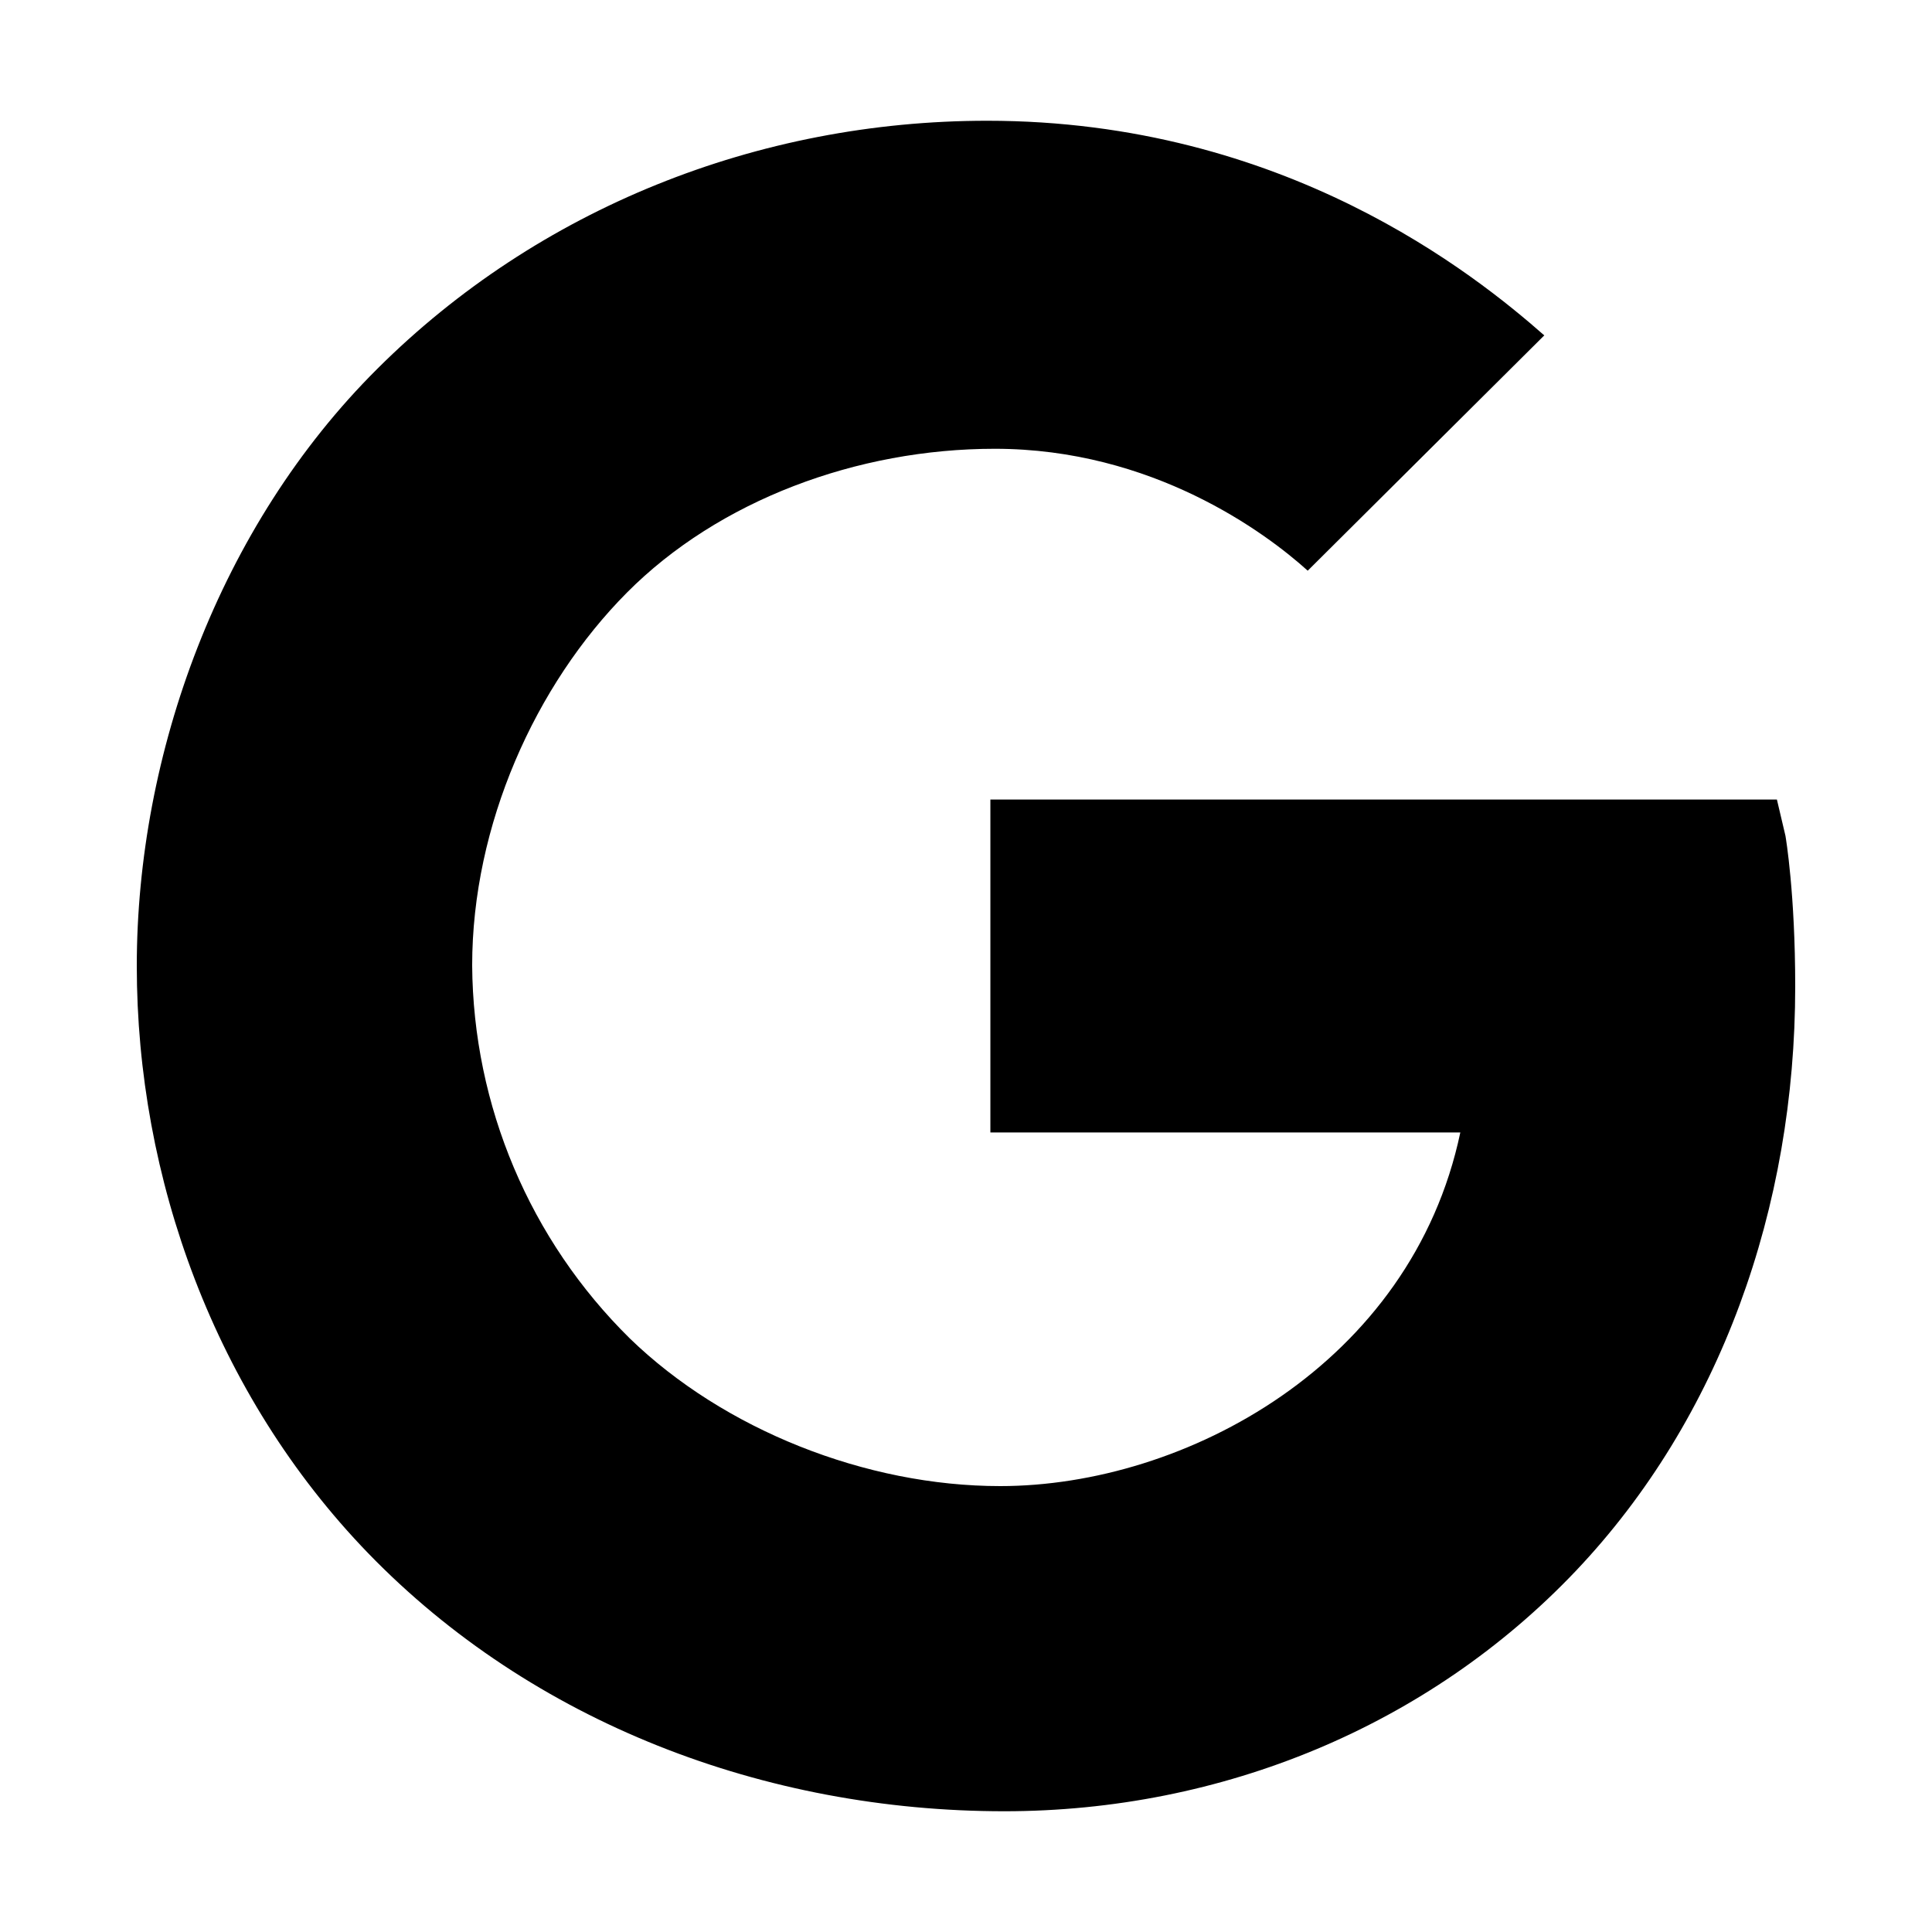
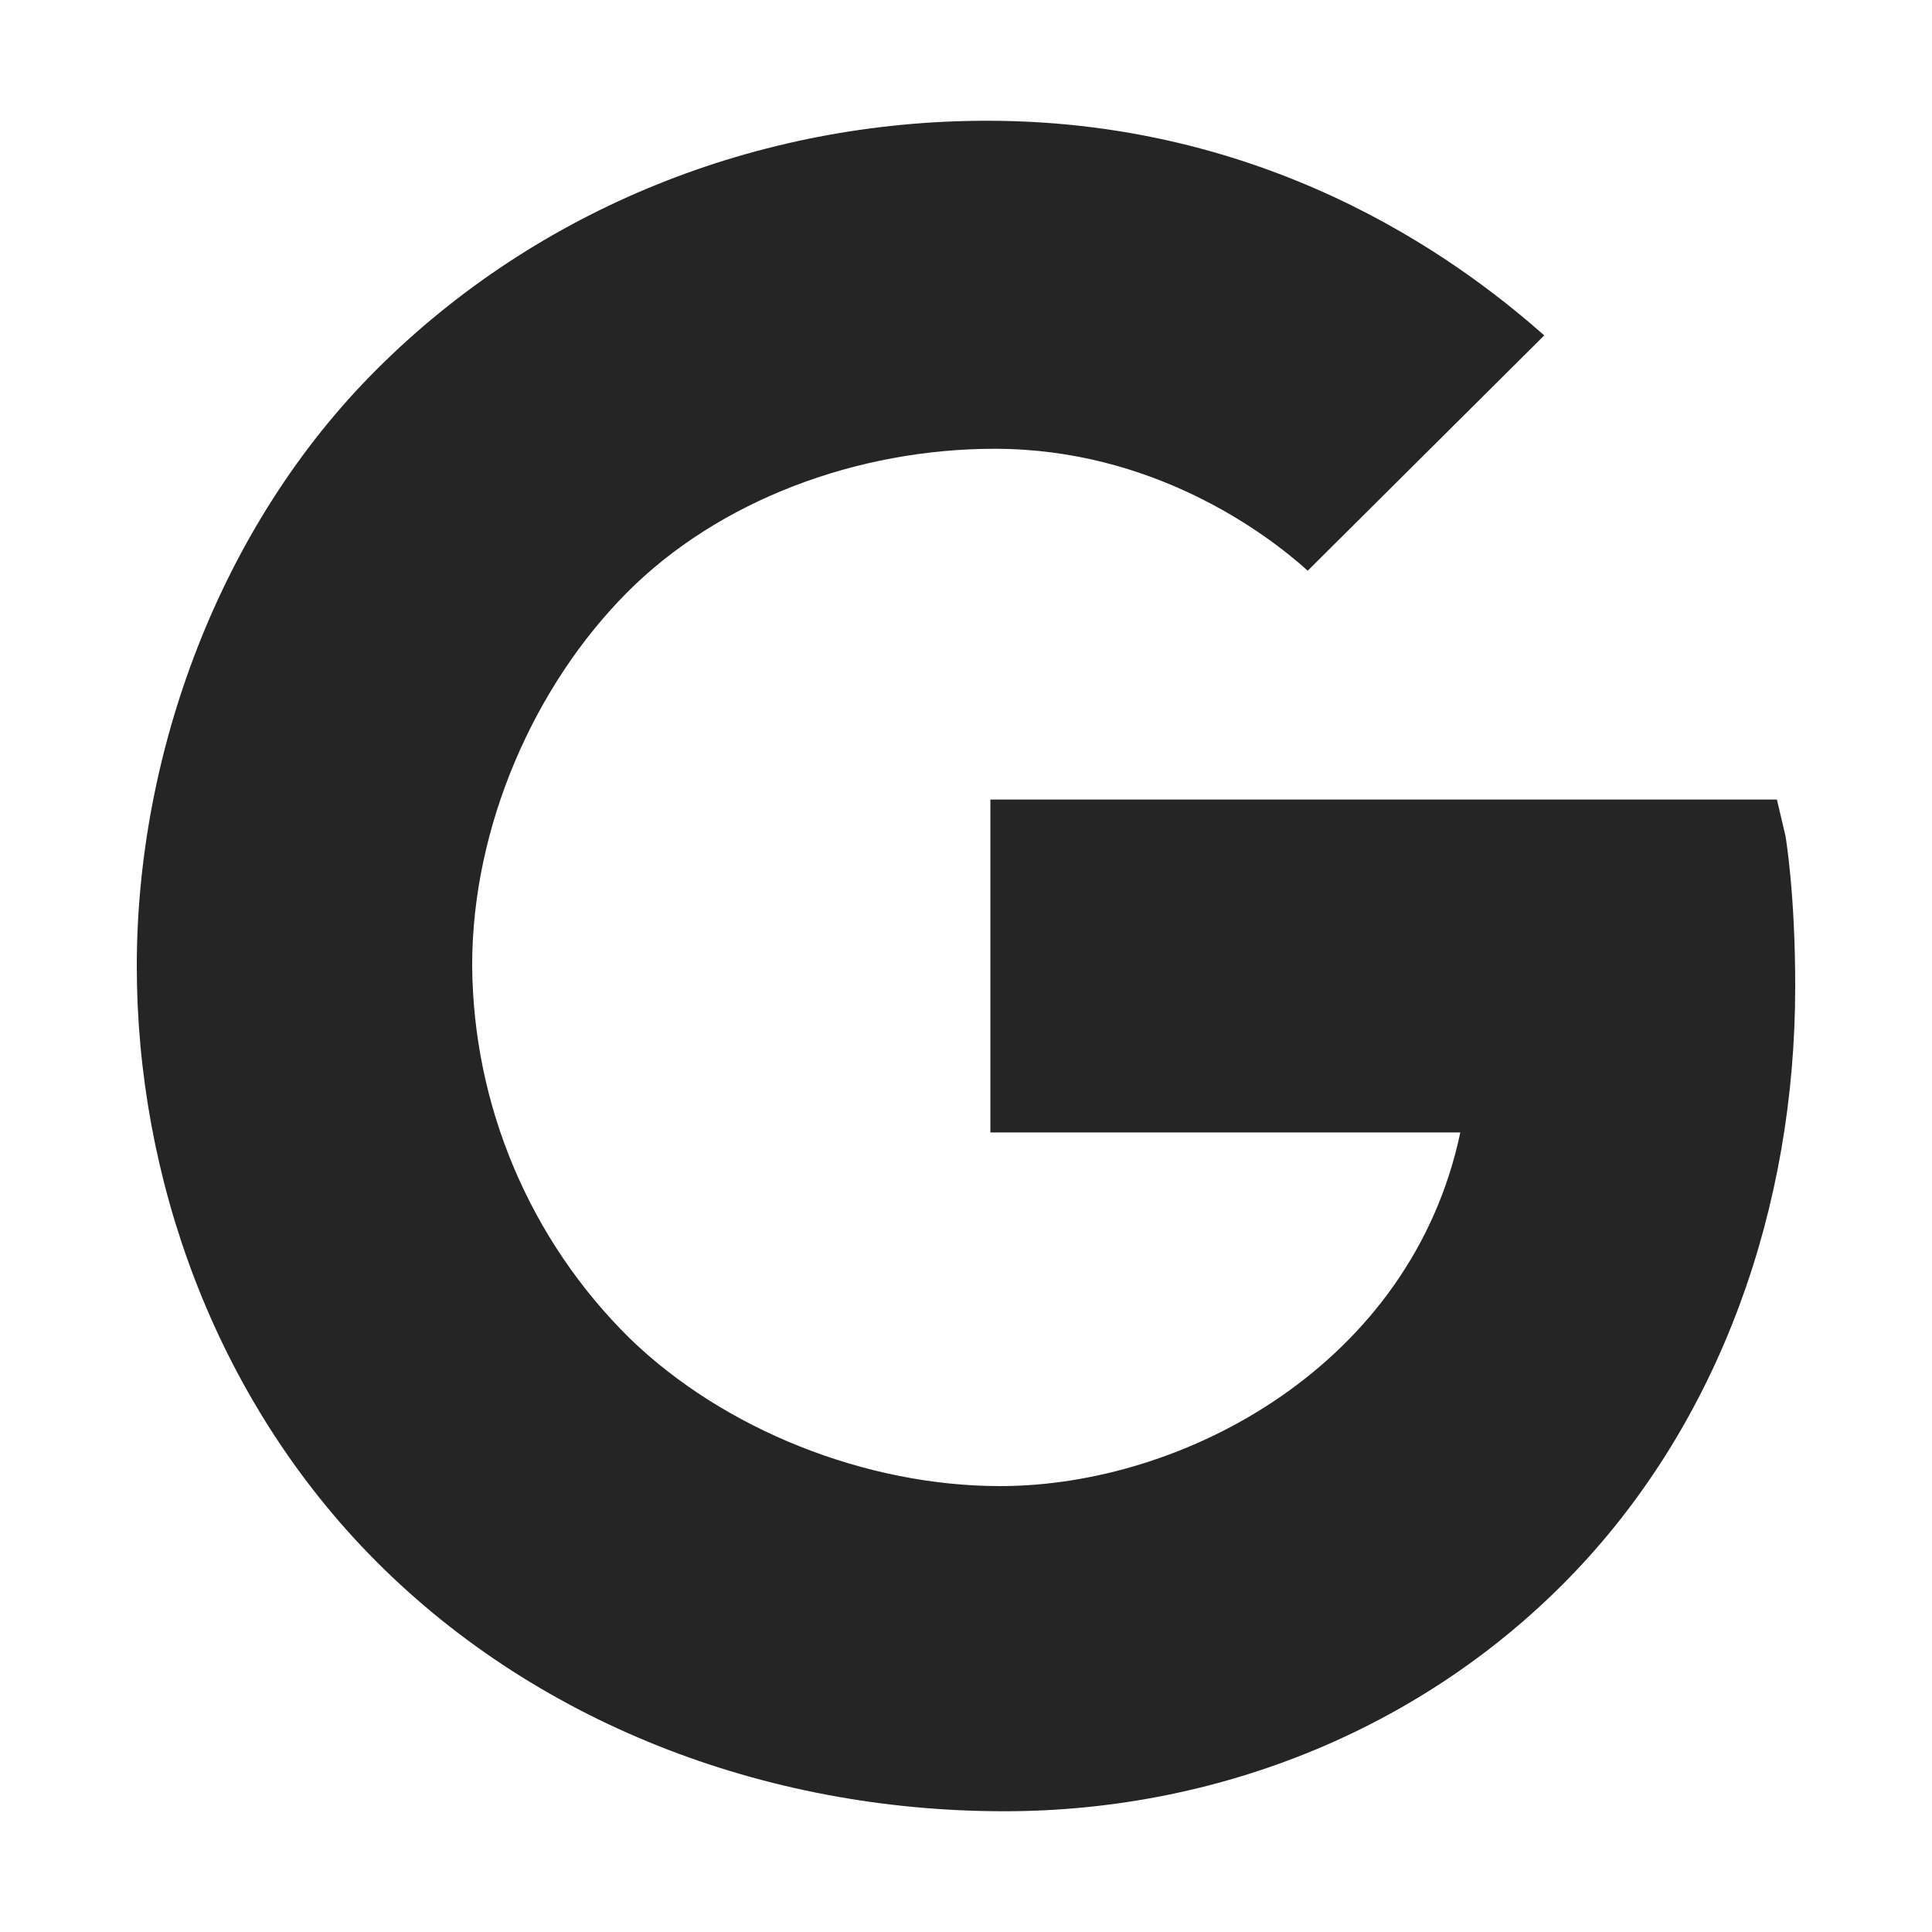
- <svg xmlns="http://www.w3.org/2000/svg" class="ionicon" viewBox="0 0 512 512">
+ <svg xmlns="http://www.w3.org/2000/svg" fill="#252525" class="ionicon" viewBox="0 0 512 512">
  <path d="M473.16 221.48l-2.26-9.59H262.46v88.22H387c-12.93 61.4-72.93 93.72-121.94 93.72-35.66 0-73.25-15-98.13-39.11a140.08 140.08 0 01-41.8-98.88c0-37.16 16.7-74.33 41-98.78s61-38.13 97.49-38.13c41.79 0 71.74 22.19 82.94 32.31l62.69-62.36C390.86 72.72 340.34 32 261.6 32c-60.75 0-119 23.27-161.58 65.71C58 139.5 36.25 199.93 36.25 256s20.58 113.48 61.3 155.6c43.51 44.92 105.13 68.4 168.58 68.4 57.73 0 112.45-22.62 151.45-63.66 38.34-40.4 58.17-96.3 58.17-154.9 0-24.67-2.48-39.32-2.59-39.96z" />
</svg>
